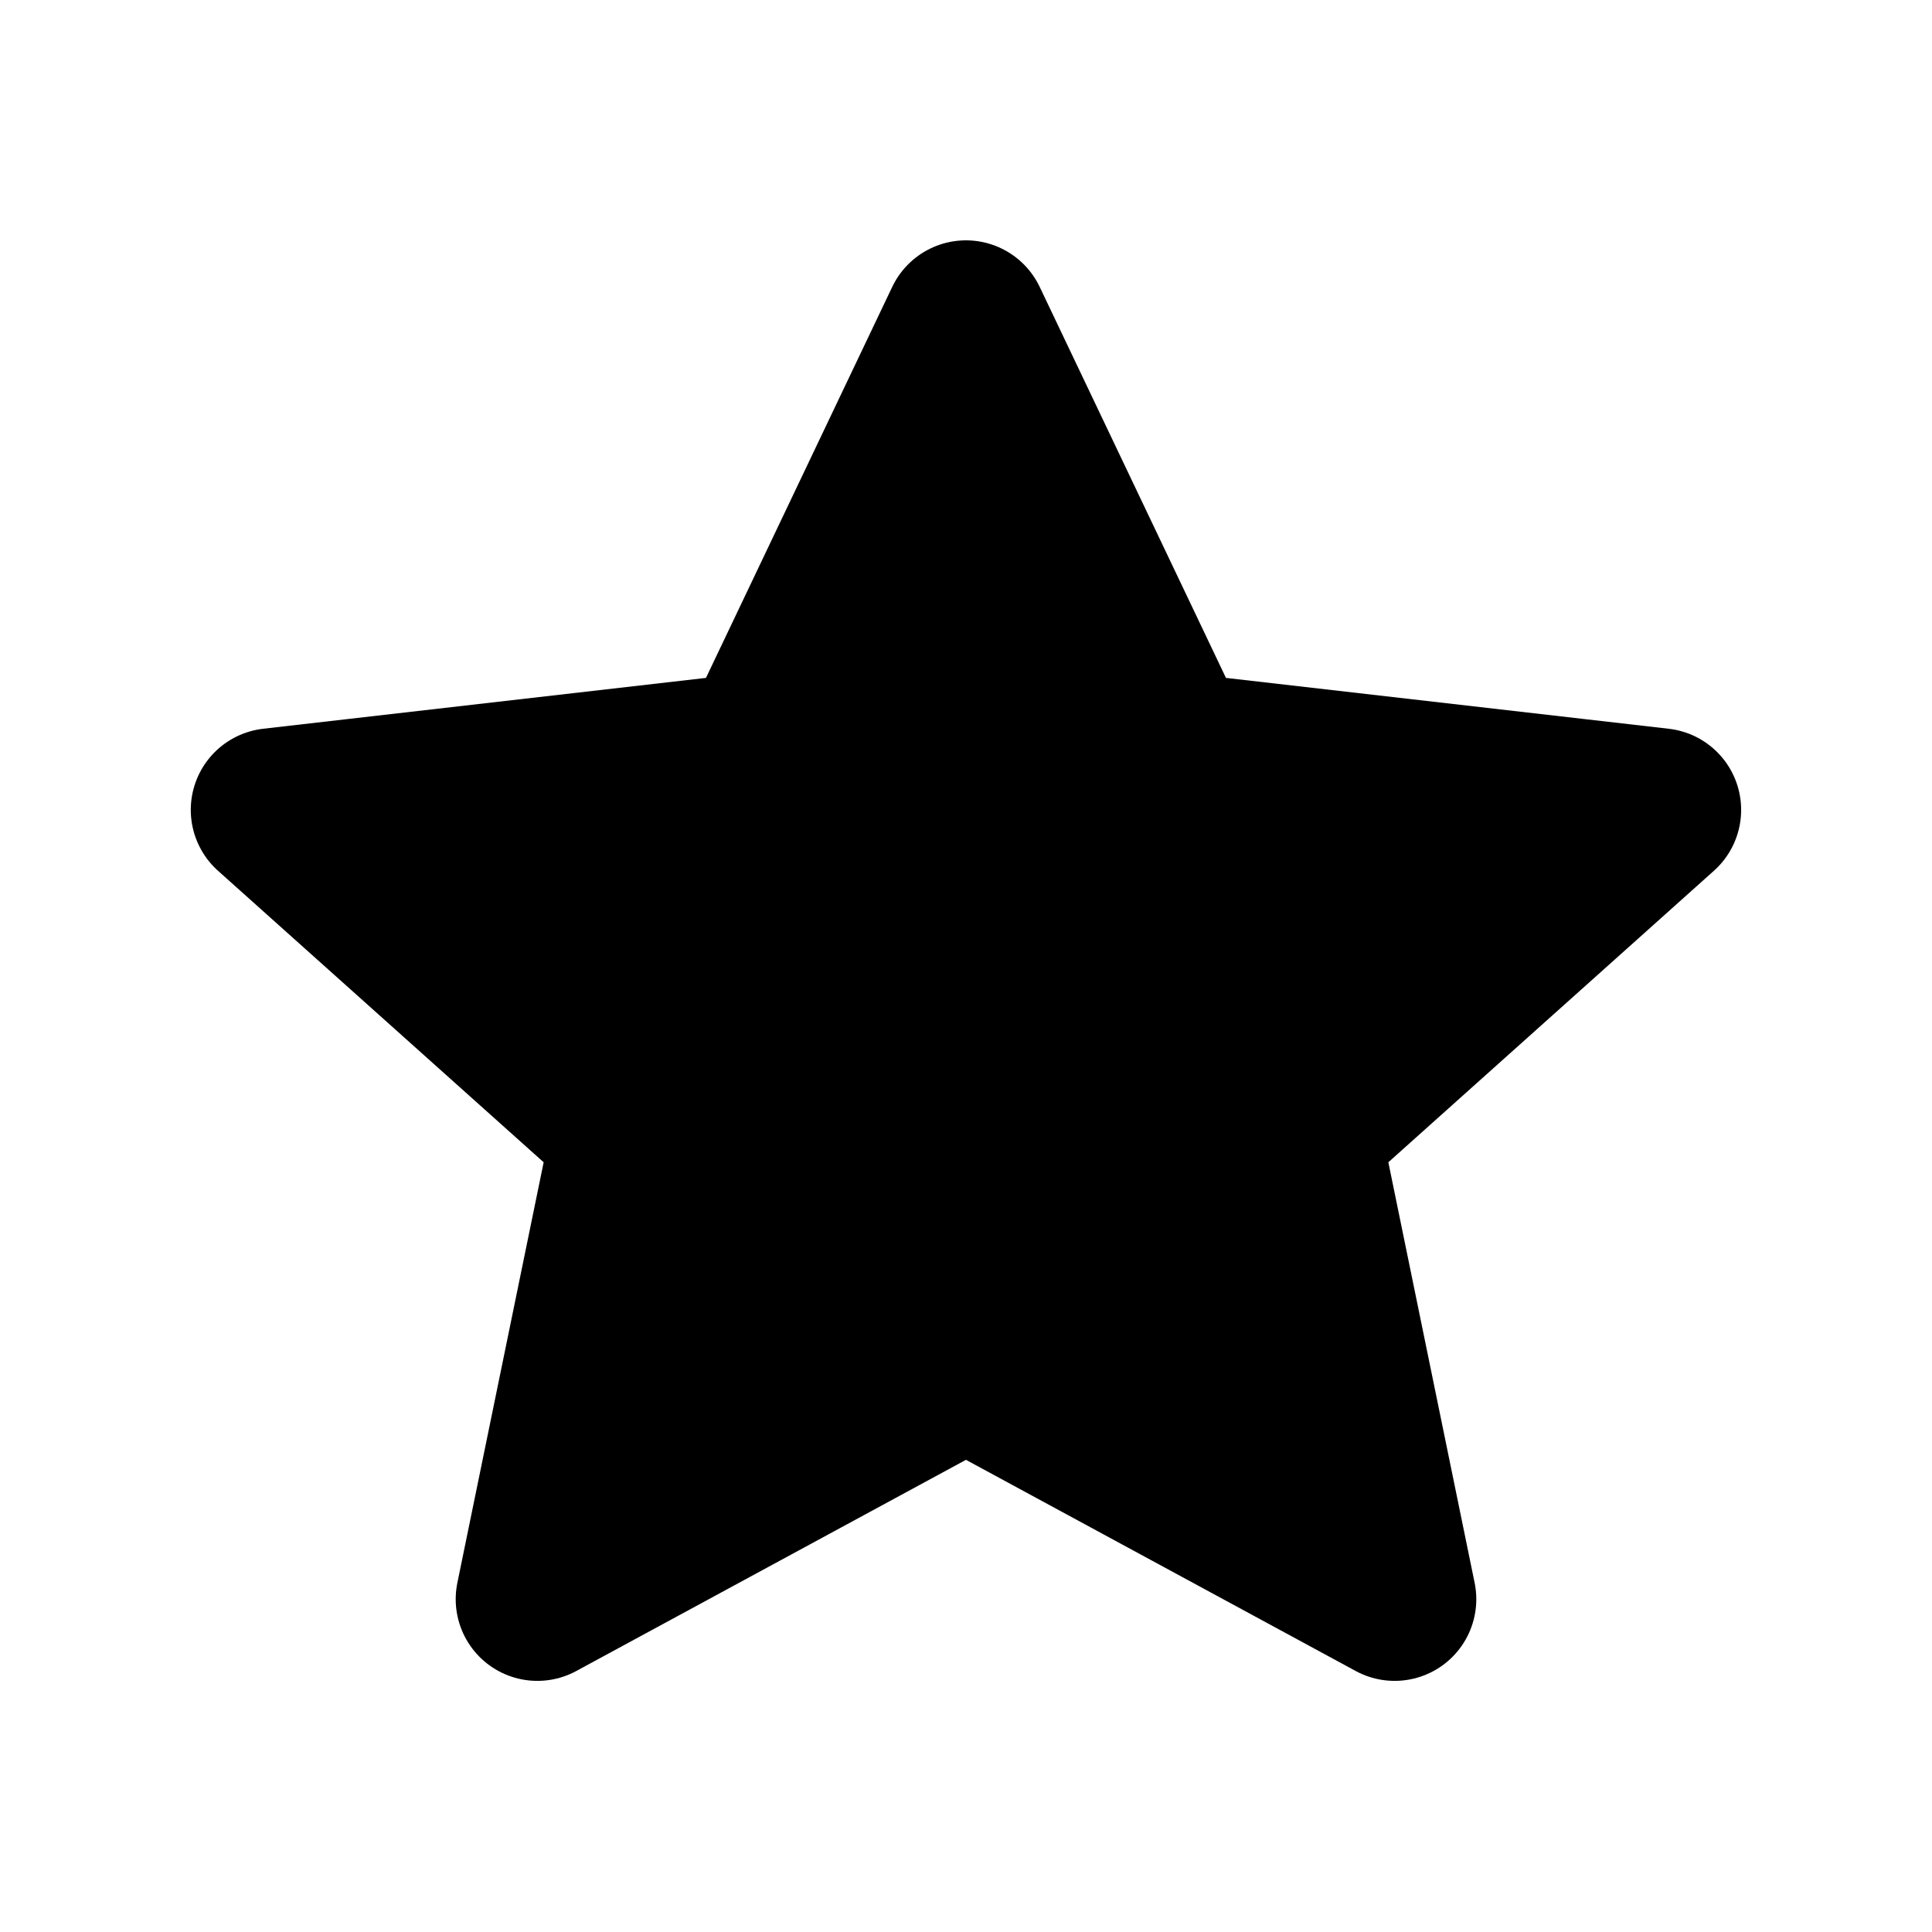
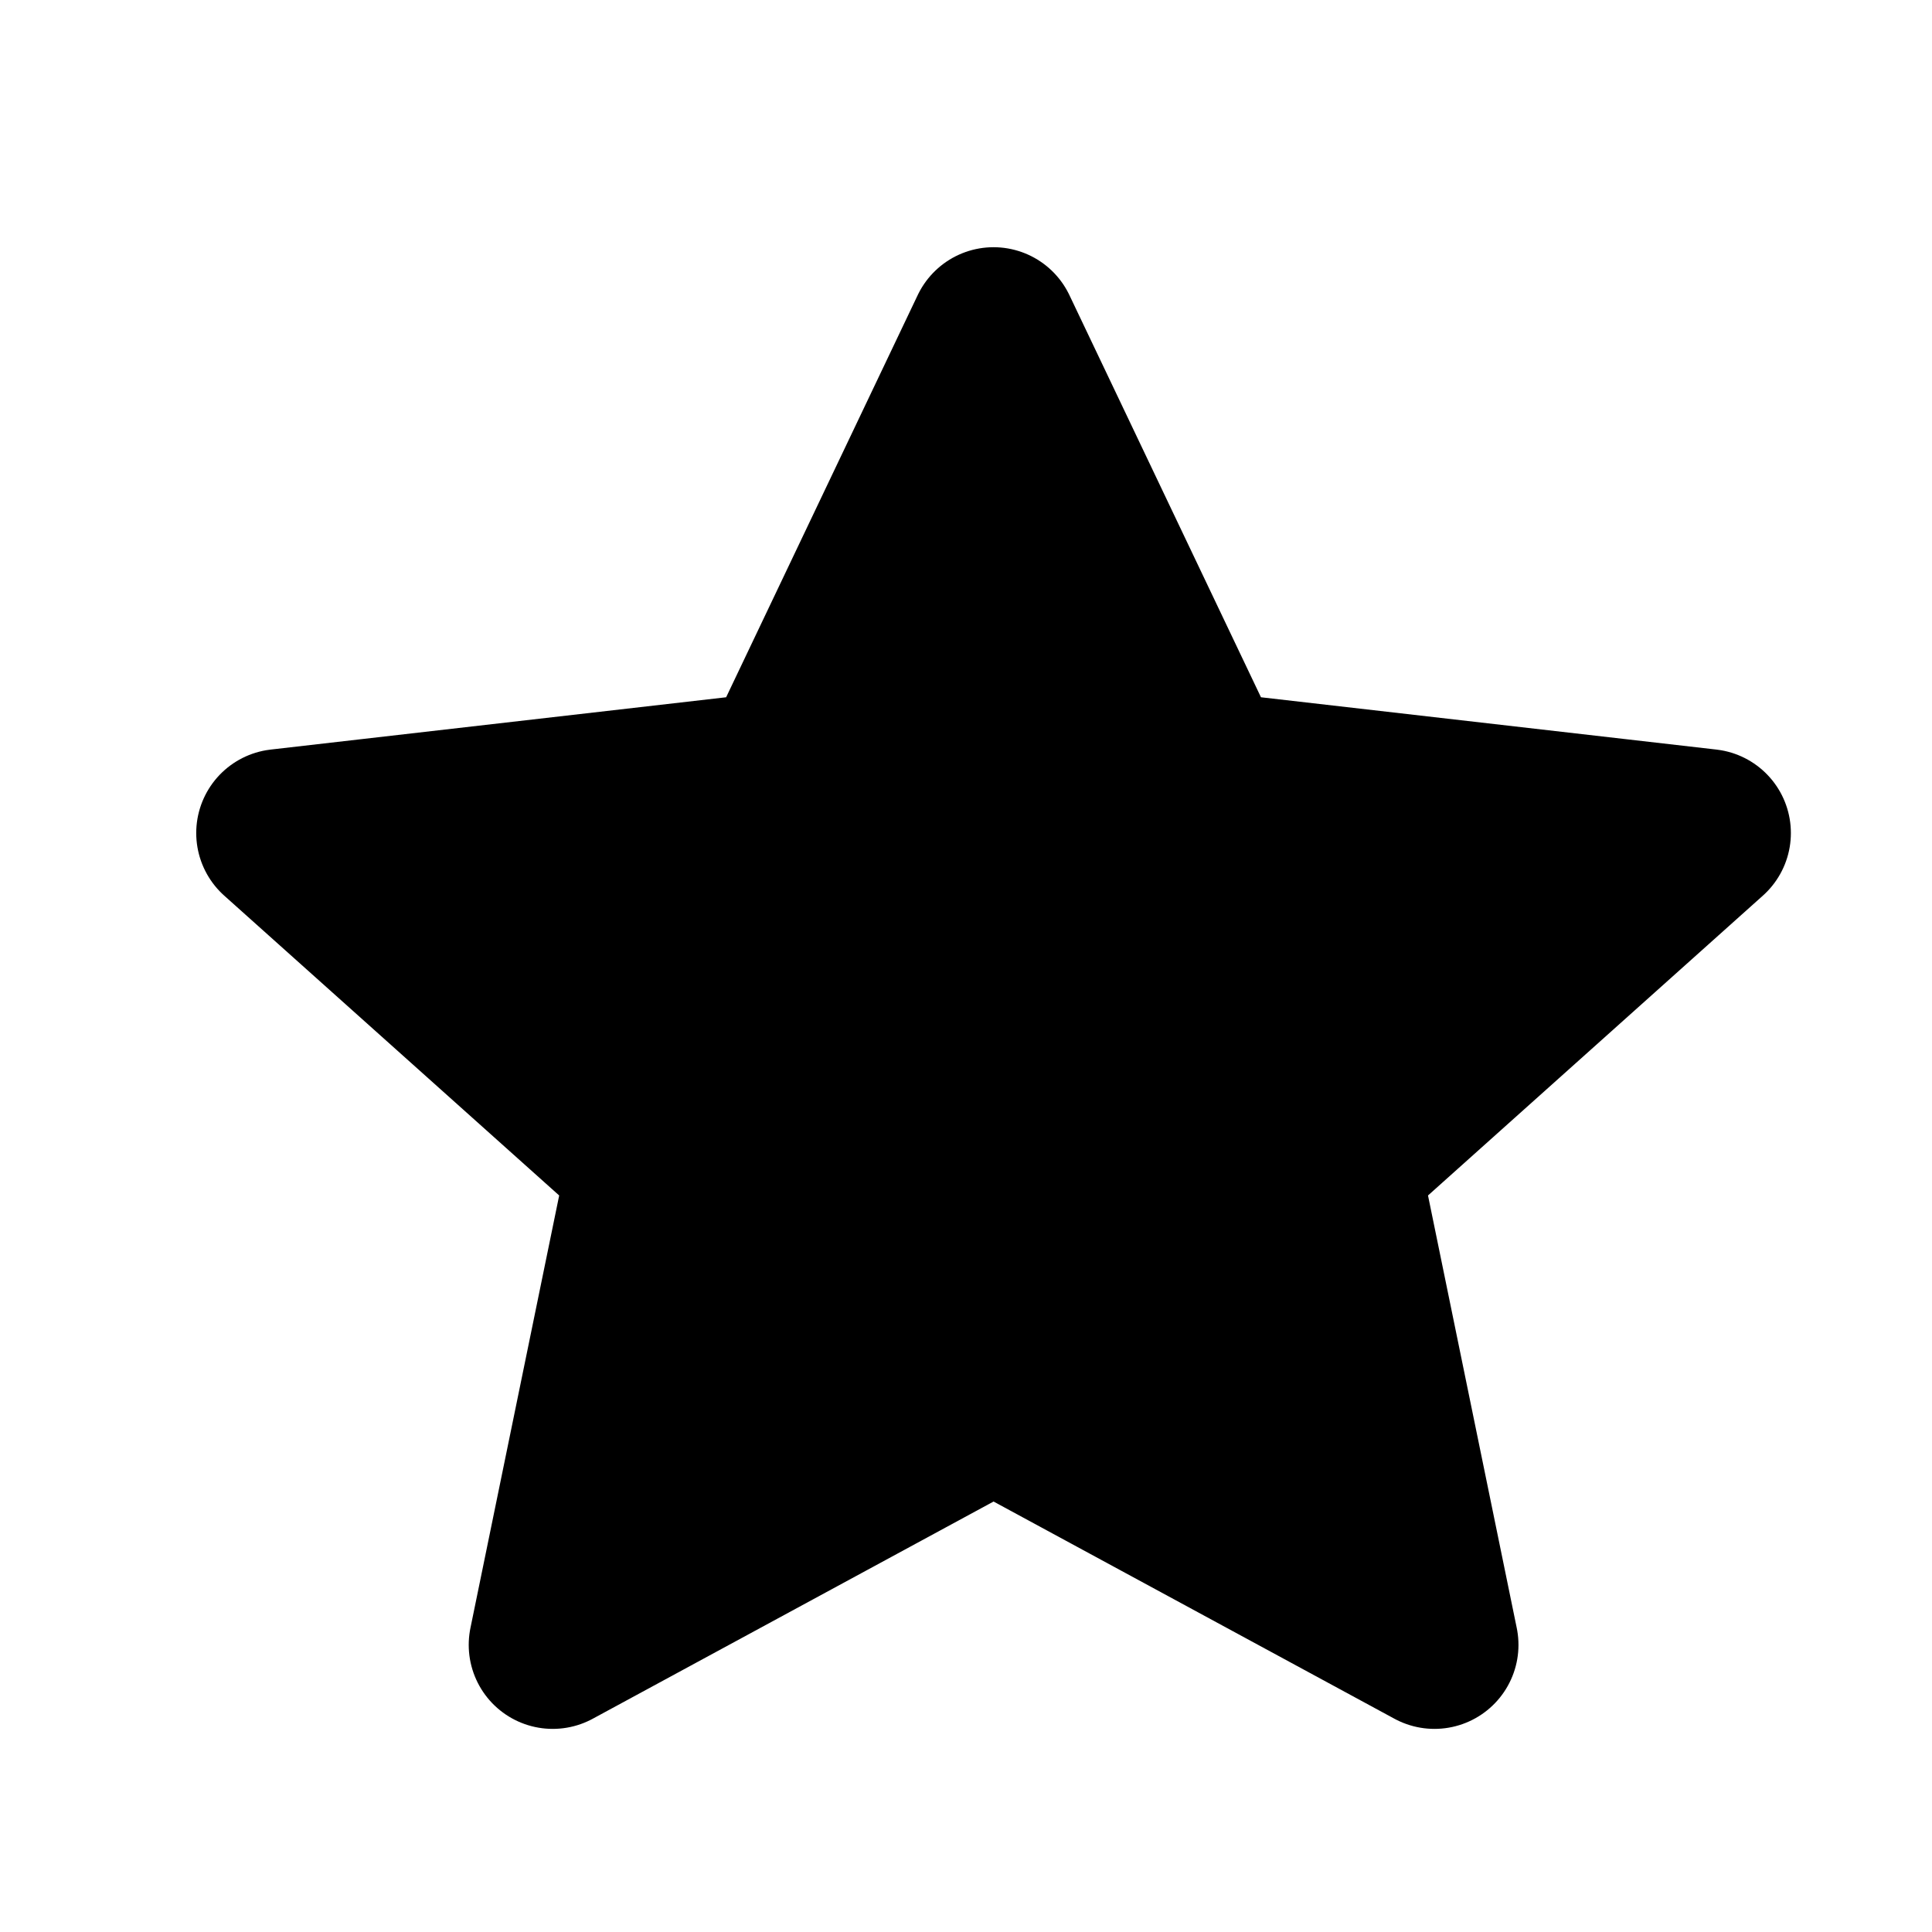
- <svg xmlns="http://www.w3.org/2000/svg" id="General_Star" data-name="General / Star" width="23.657" height="23.657" viewBox="0 0 23.657 23.657">
+ <svg xmlns="http://www.w3.org/2000/svg" id="General_Star" data-name="General / Star" width="23.657" height="23.657" viewBox="0 0 23 23">
  <g id="Icon_Frame">
    <path id="Base" d="M0,0H23.657V23.657H0Z" fill="none" />
    <path id="Star_3" d="M8.492,0l2.519,5.288,5.973.686L12.569,9.927l1.172,5.712L8.492,12.795,3.244,15.639,4.416,9.927,0,5.974l5.973-.686Z" transform="translate(3.336 3.943)" fill="currentColor" stroke="currentColor" stroke-linejoin="round" stroke-width="2" />
  </g>
</svg>
